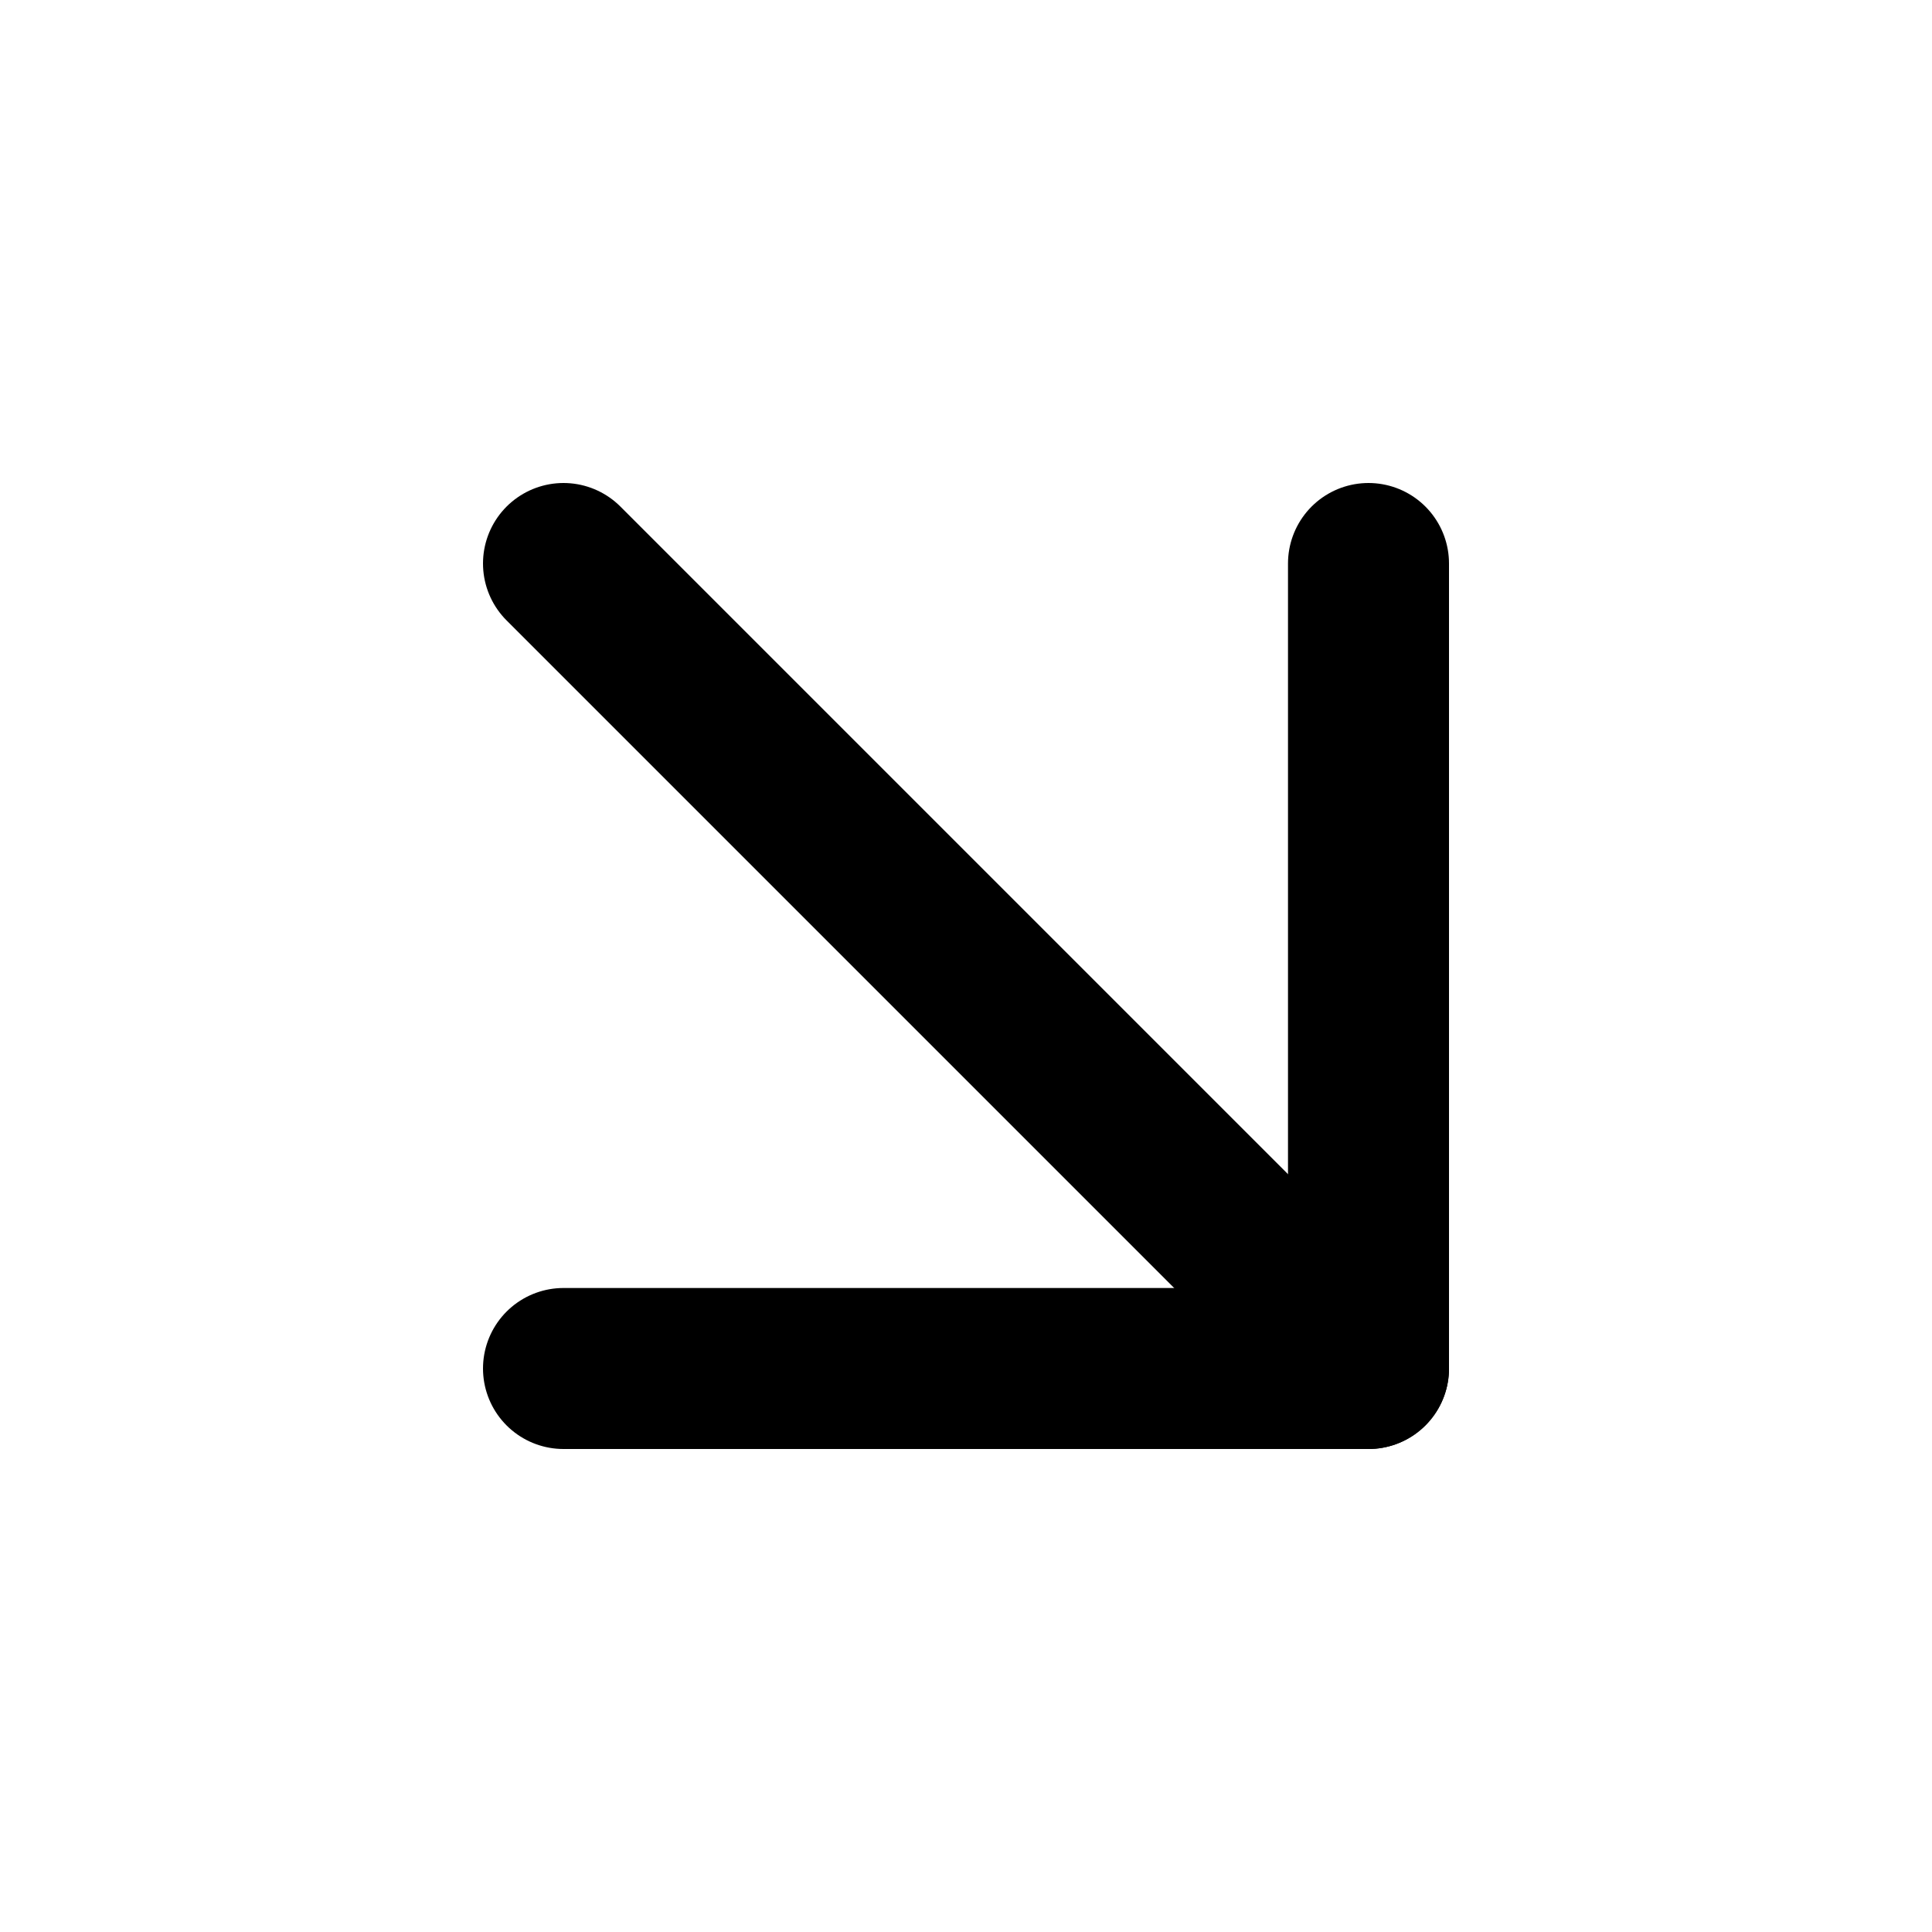
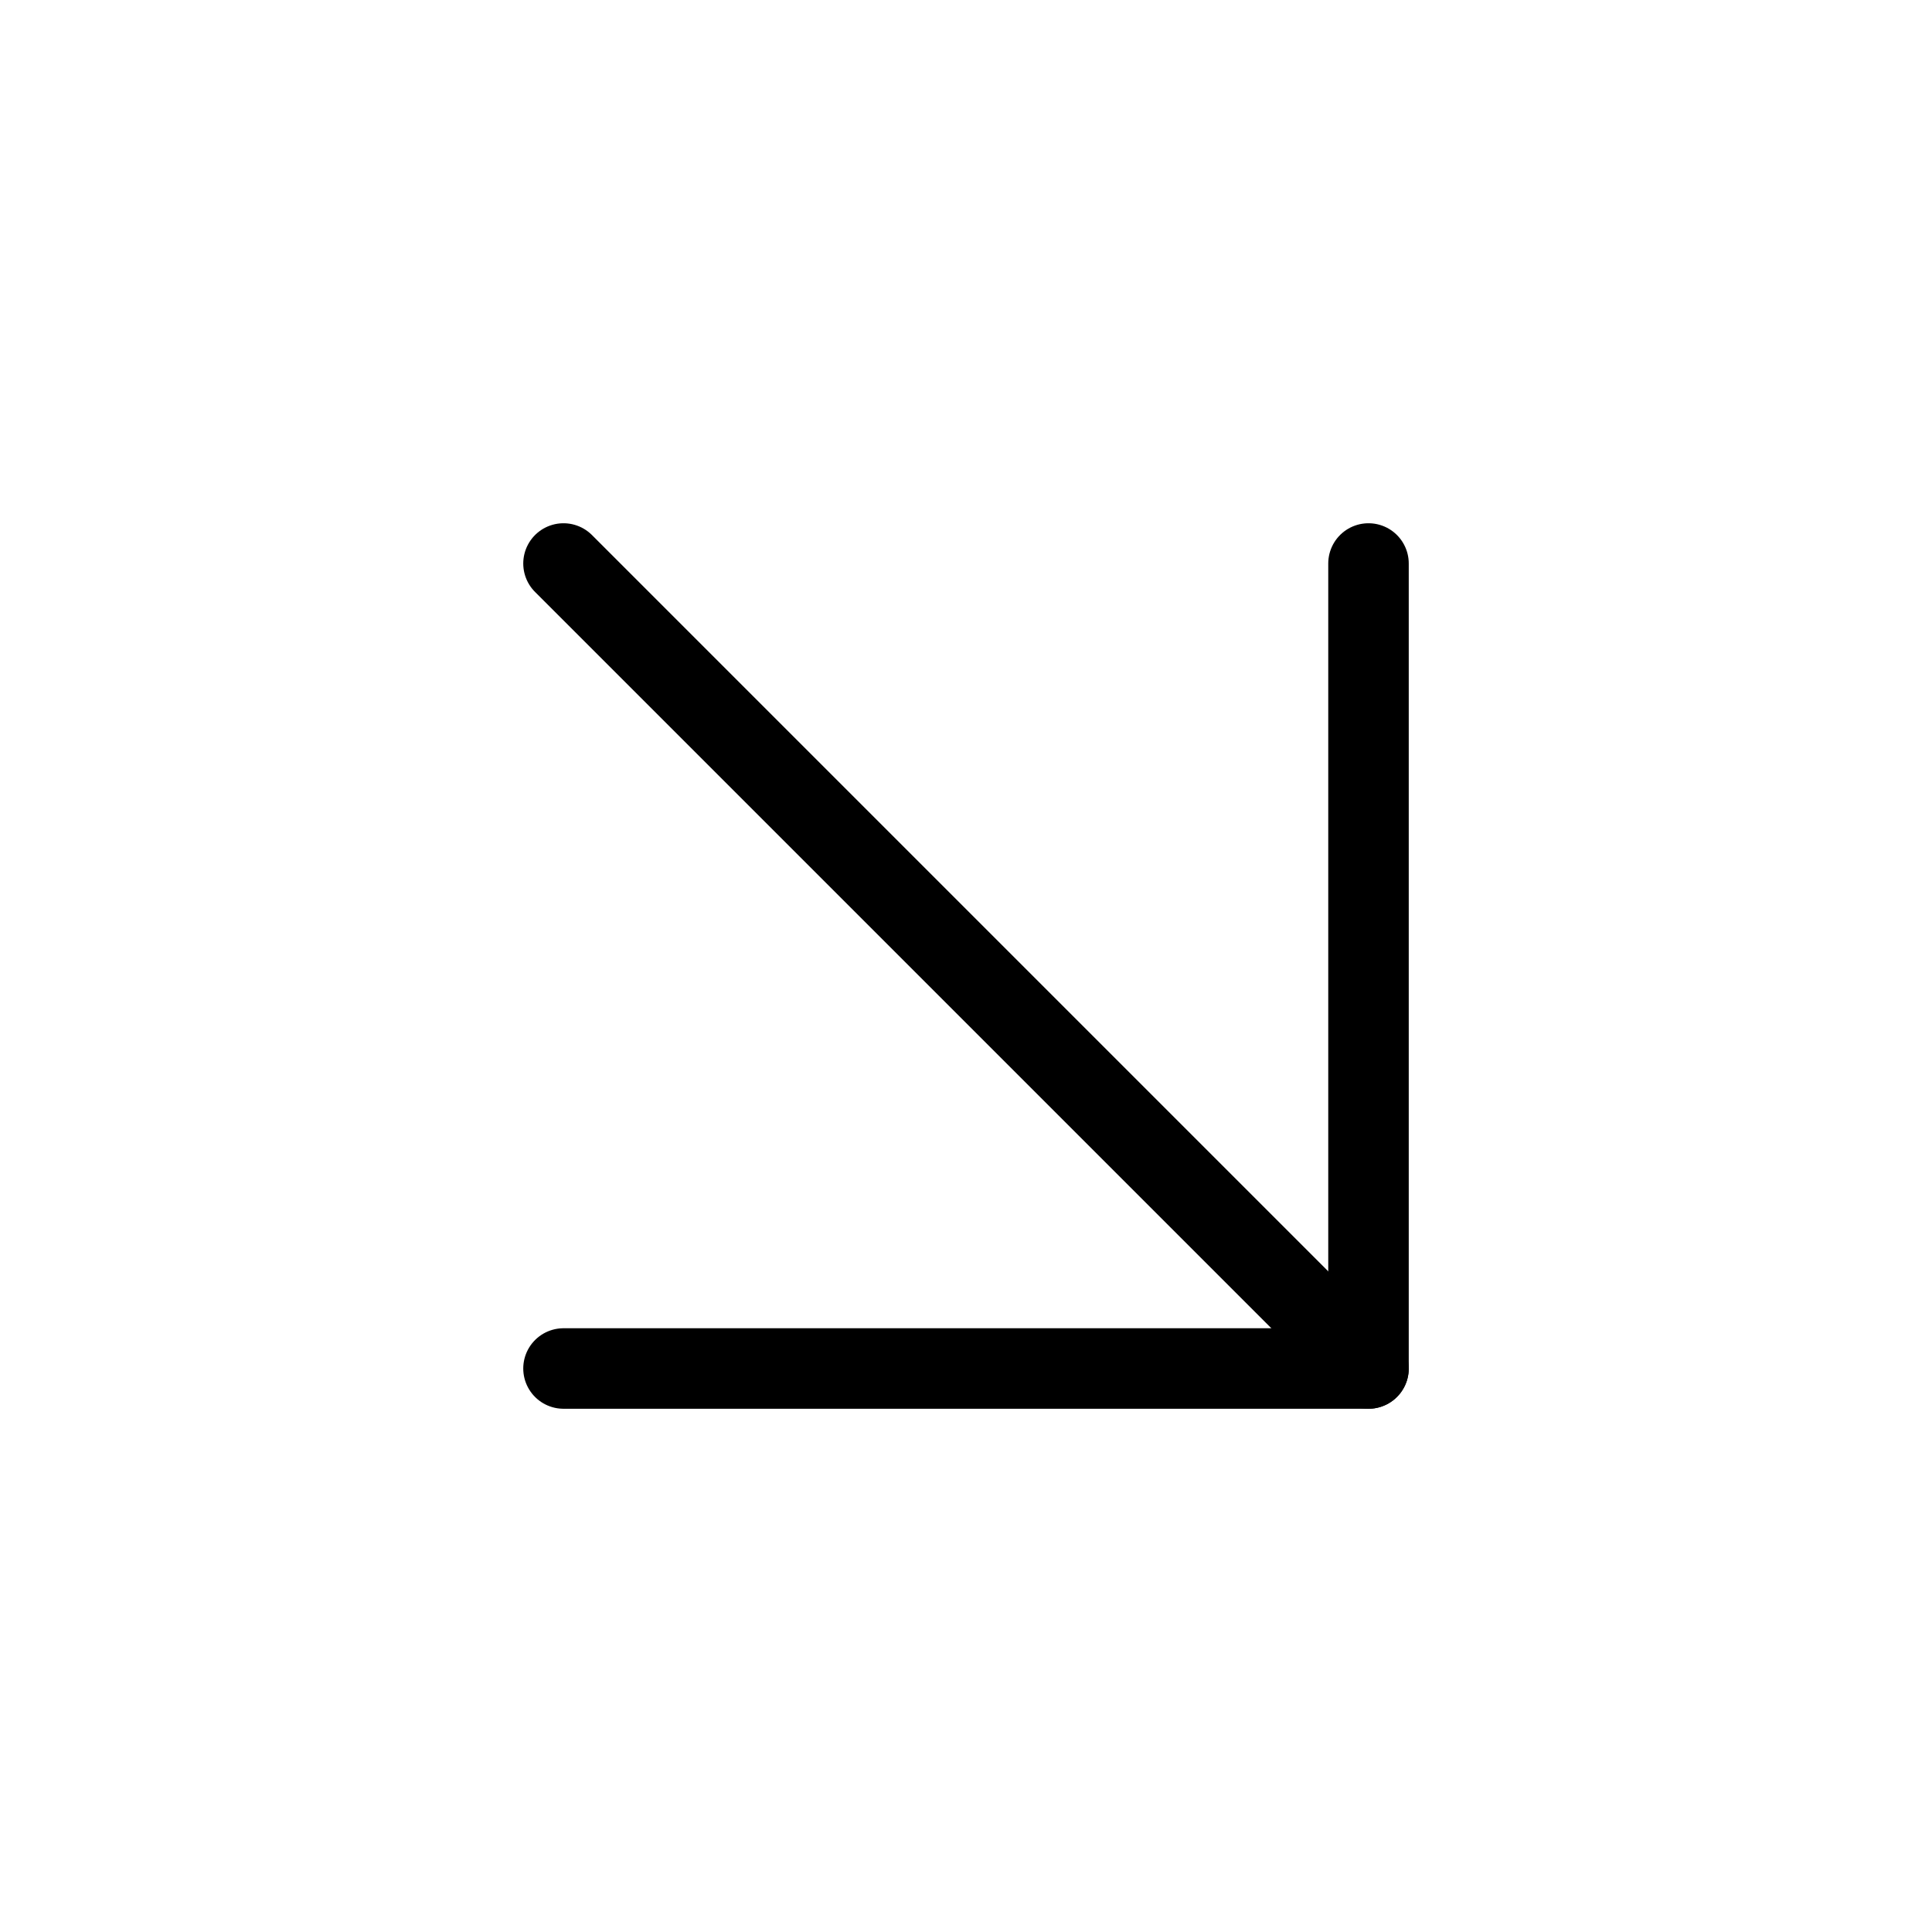
- <svg xmlns="http://www.w3.org/2000/svg" width="24" height="24" viewBox="0 0 24 24" fill="none" stroke="currentColor" stroke-width="2" stroke-linecap="round" stroke-linejoin="round" class="feather feather-arrow-down-right">
+ <svg xmlns="http://www.w3.org/2000/svg" width="24" height="24" viewBox="0 0 24 24" fill="none" stroke="currentColor" strokeWidth="2" stroke-linecap="round" stroke-linejoin="round" class="feather feather-arrow-down-right">
  <line x1="7" y1="7" x2="17" y2="17" />
  <polyline points="17 7 17 17 7 17" />
</svg>
